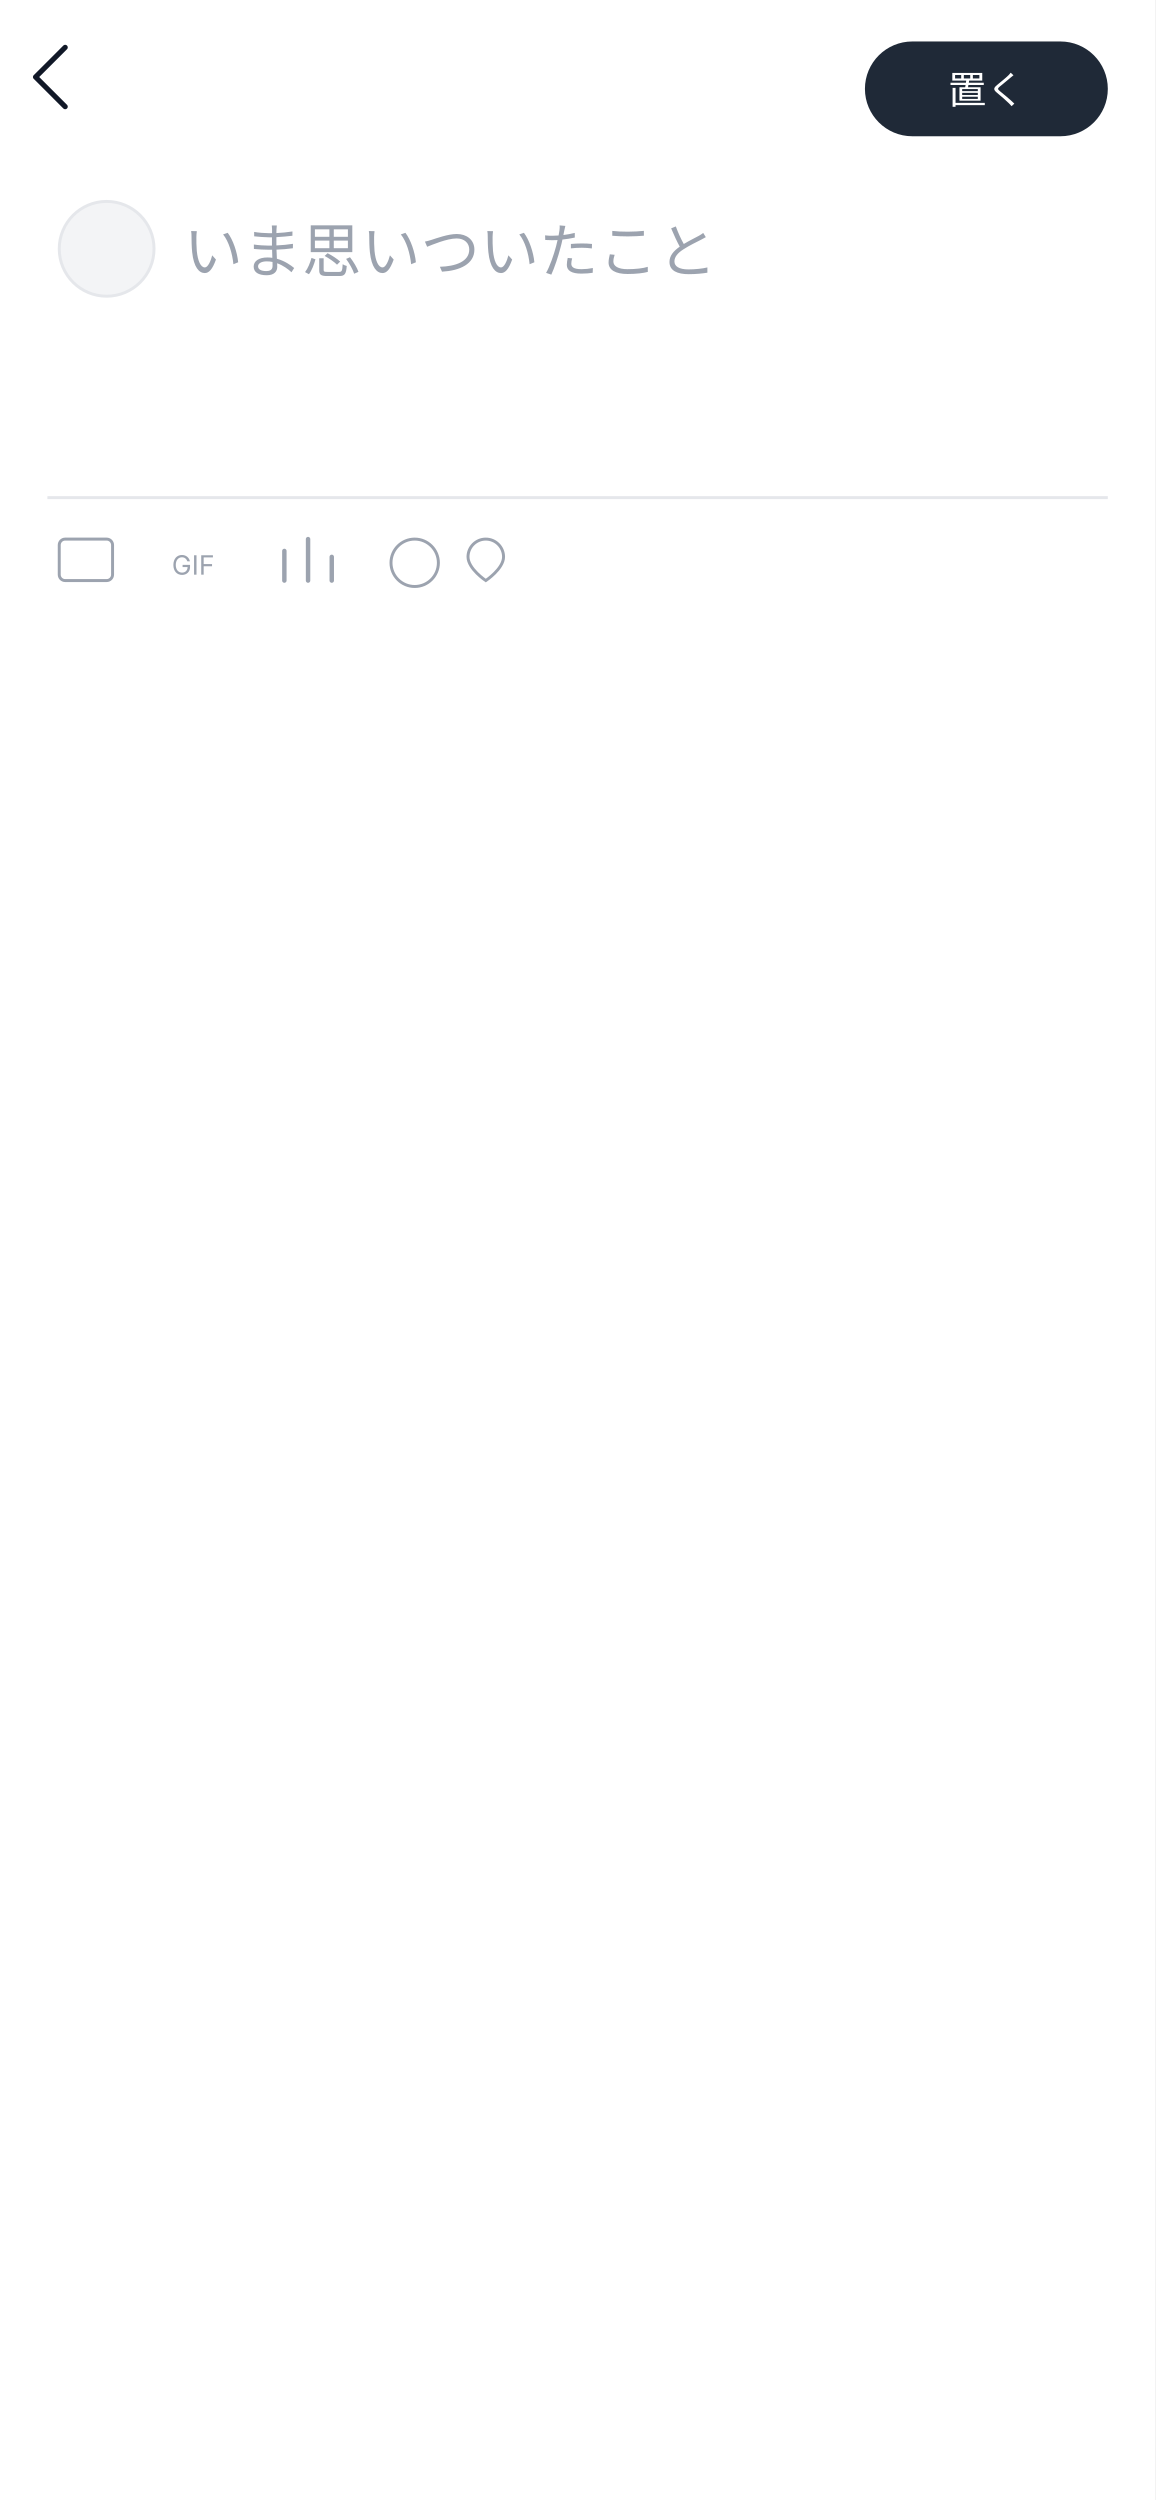
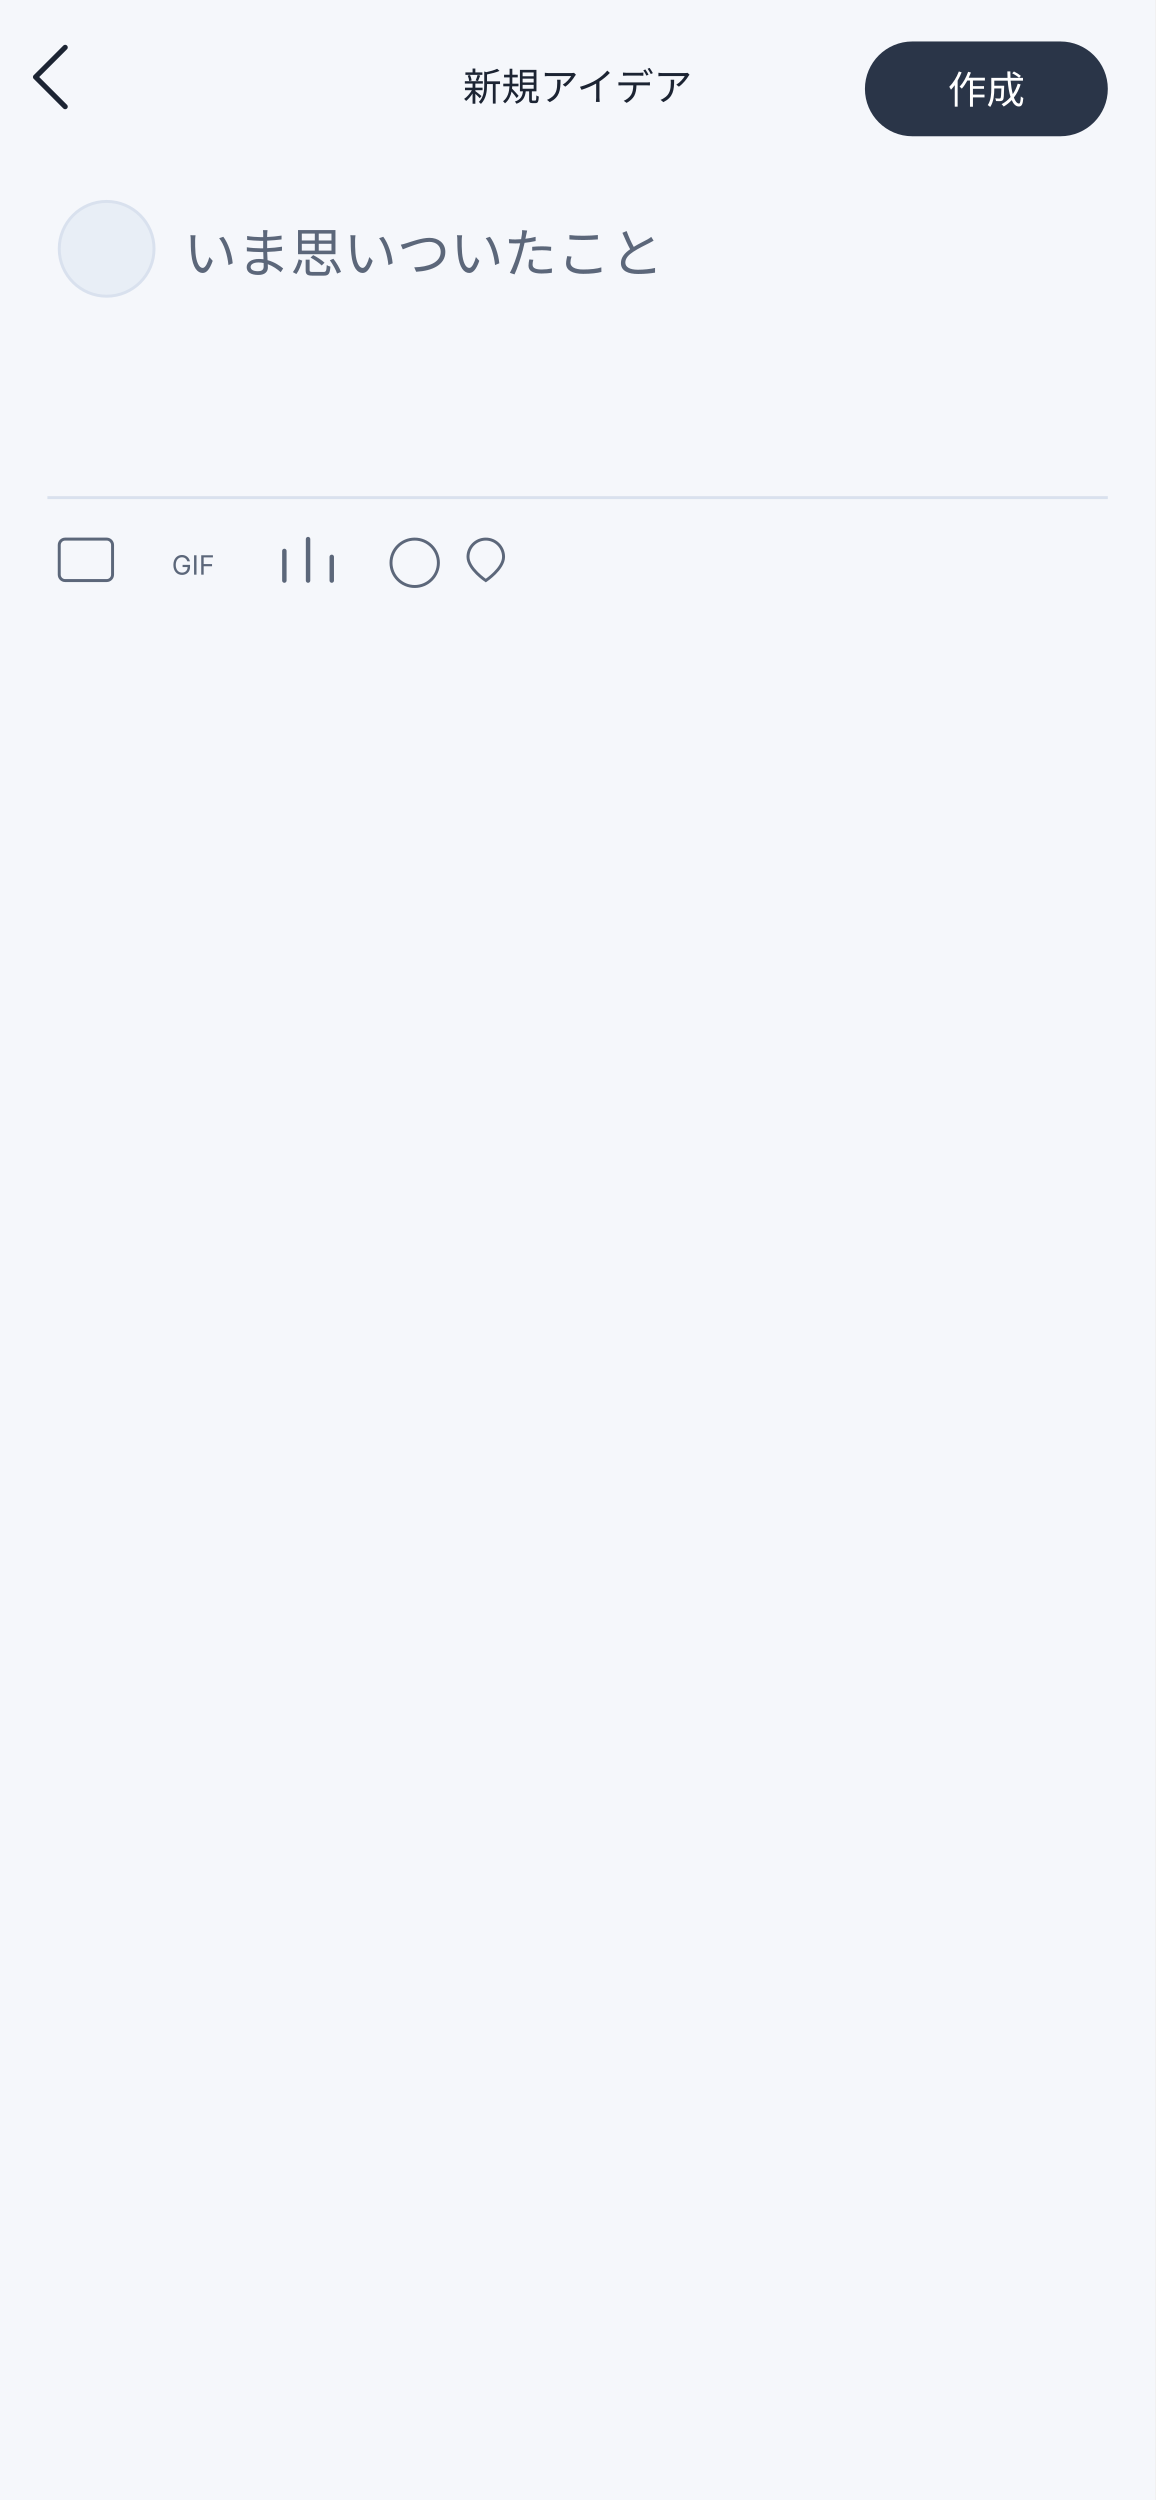
- <svg xmlns="http://www.w3.org/2000/svg" width="390" height="844" viewBox="0 0 390 844" font-family="Inter, IBM Plex Sans JP, sans-serif">
-   <rect width="390" height="844" fill="#ffffff" />
-   <path d="M22 36 L12 26 L22 16" fill="none" stroke="#111827" stroke-width="1.75" stroke-linecap="round" stroke-linejoin="round" />
-   <rect x="292" y="14" width="82" height="32" rx="16" fill="#1F2937" />
-   <text x="333" y="35" font-size="13" fill="#ffffff" font-weight="500" text-anchor="middle">置く</text>
-   <circle cx="36" cy="84" r="16" fill="#F3F4F6" stroke="#E5E7EB" />
-   <text x="62" y="92" font-size="20" fill="#9CA3AF">いま思いついたこと</text>
-   <line x1="16" y1="168" x2="374" y2="168" stroke="#E5E7EB" />
-   <rect x="20" y="182" width="18" height="14" rx="2" fill="none" stroke="#9CA3AF" />
-   <text x="58" y="194" font-size="9" fill="#9CA3AF">GIF</text>
-   <path d="M96 196 v-10 M104 196 v-14 M112 196 v-8" stroke="#9CA3AF" stroke-width="1.5" stroke-linecap="round" />
-   <circle cx="140" cy="190" r="8" fill="none" stroke="#9CA3AF" />
-   <path d="M164 196 s6-4 6-8 a6 6 0 1 0-12 0 c0 4 6 8 6 8z" fill="none" stroke="#9CA3AF" />
+ <svg xmlns="http://www.w3.org/2000/svg" width="390" height="844" viewBox="0 0 390 844" font-family="Inter, Hiragino Sans, Noto Sans JP, sans-serif">
+   <rect width="390" height="844" fill="#F5F7FB" />
+   <path d="M22 36 L12 26 L22 16" fill="none" stroke="#1C2433" stroke-width="1.75" stroke-linecap="round" stroke-linejoin="round" />
+   <text x="195" y="34" font-size="13" fill="#1C2433" font-weight="500" text-anchor="middle">新規アイデア</text>
+   <rect x="292" y="14" width="82" height="32" rx="16" fill="#2A3548" />
+   <text x="333" y="35" font-size="13" fill="#ffffff" font-weight="500" text-anchor="middle">作成</text>
+   <circle cx="36" cy="84" r="16" fill="#E8EEF6" stroke="#D9E1EE" />
+   <text x="62" y="92" font-size="18" fill="#5C677A">いま思いついたこと</text>
+   <line x1="16" y1="168" x2="374" y2="168" stroke="#D9E1EE" />
+   <rect x="20" y="182" width="18" height="14" rx="2" fill="none" stroke="#5C677A" />
+   <text x="58" y="194" font-size="9" fill="#5C677A">GIF</text>
+   <path d="M96 196 v-10 M104 196 v-14 M112 196 v-8" stroke="#5C677A" stroke-width="1.5" stroke-linecap="round" />
+   <circle cx="140" cy="190" r="8" fill="none" stroke="#5C677A" />
+   <path d="M164 196 s6-4 6-8 a6 6 0 1 0-12 0 c0 4 6 8 6 8z" fill="none" stroke="#5C677A" />
</svg>
